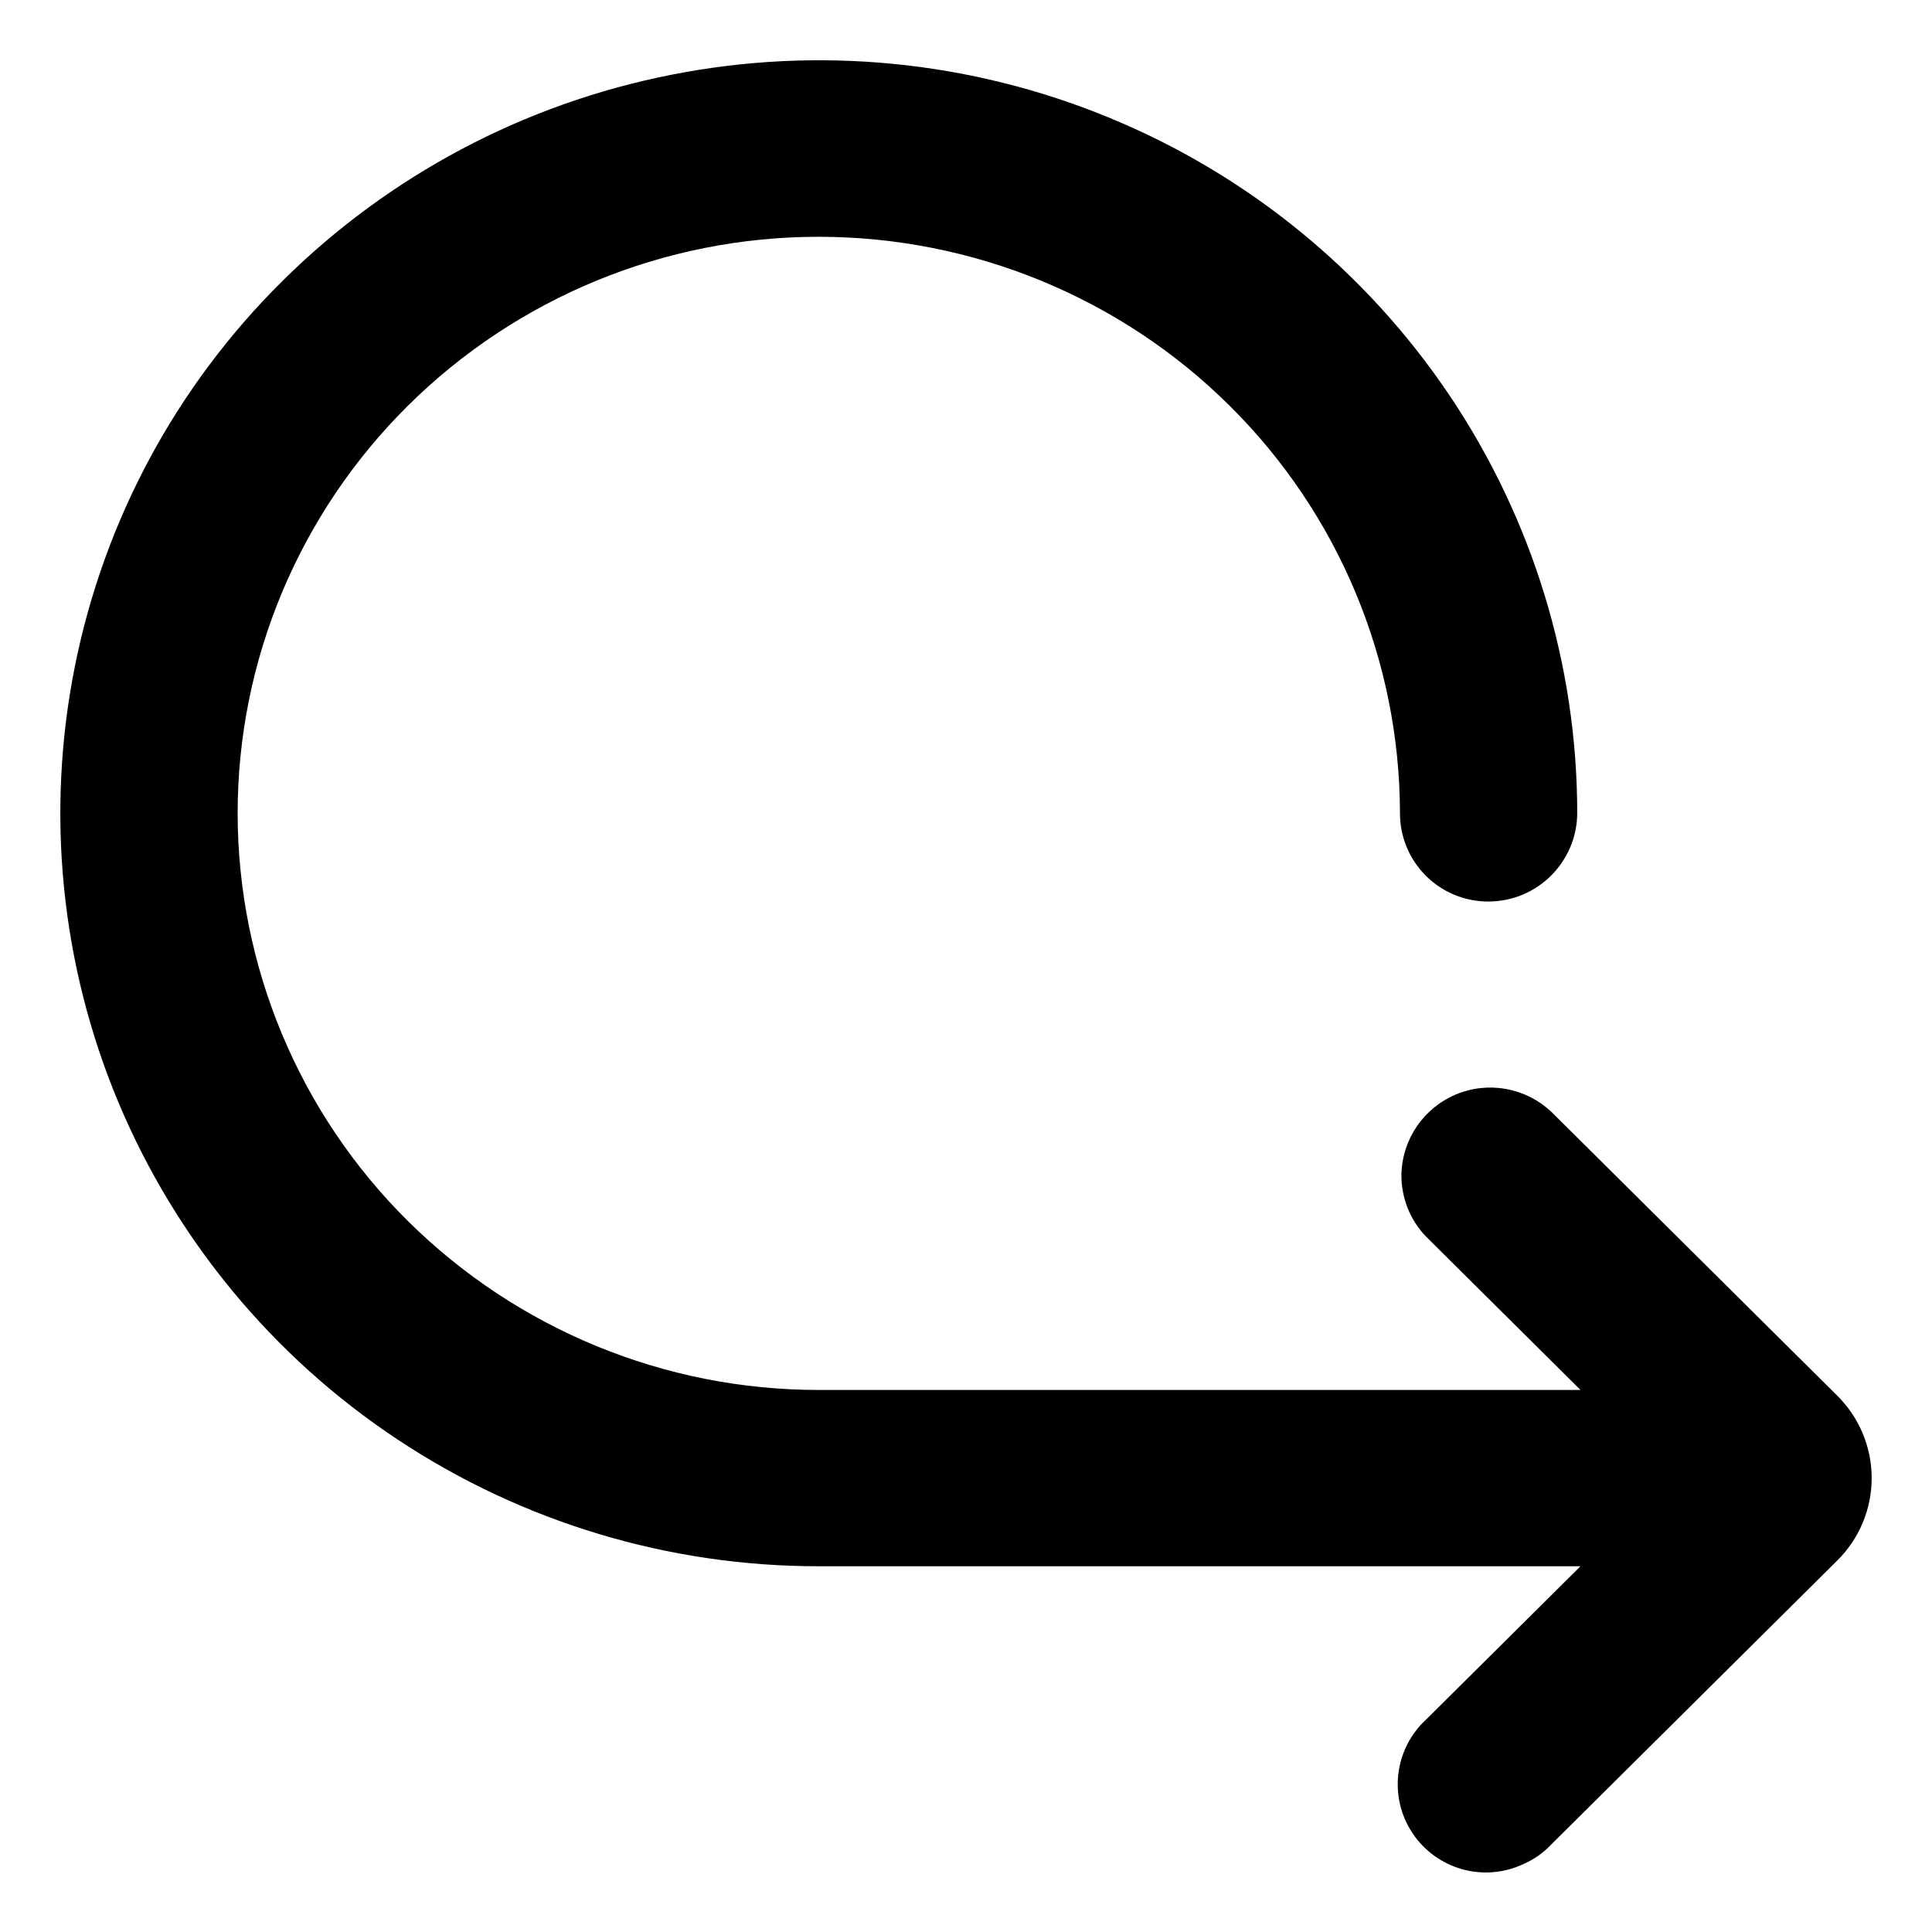
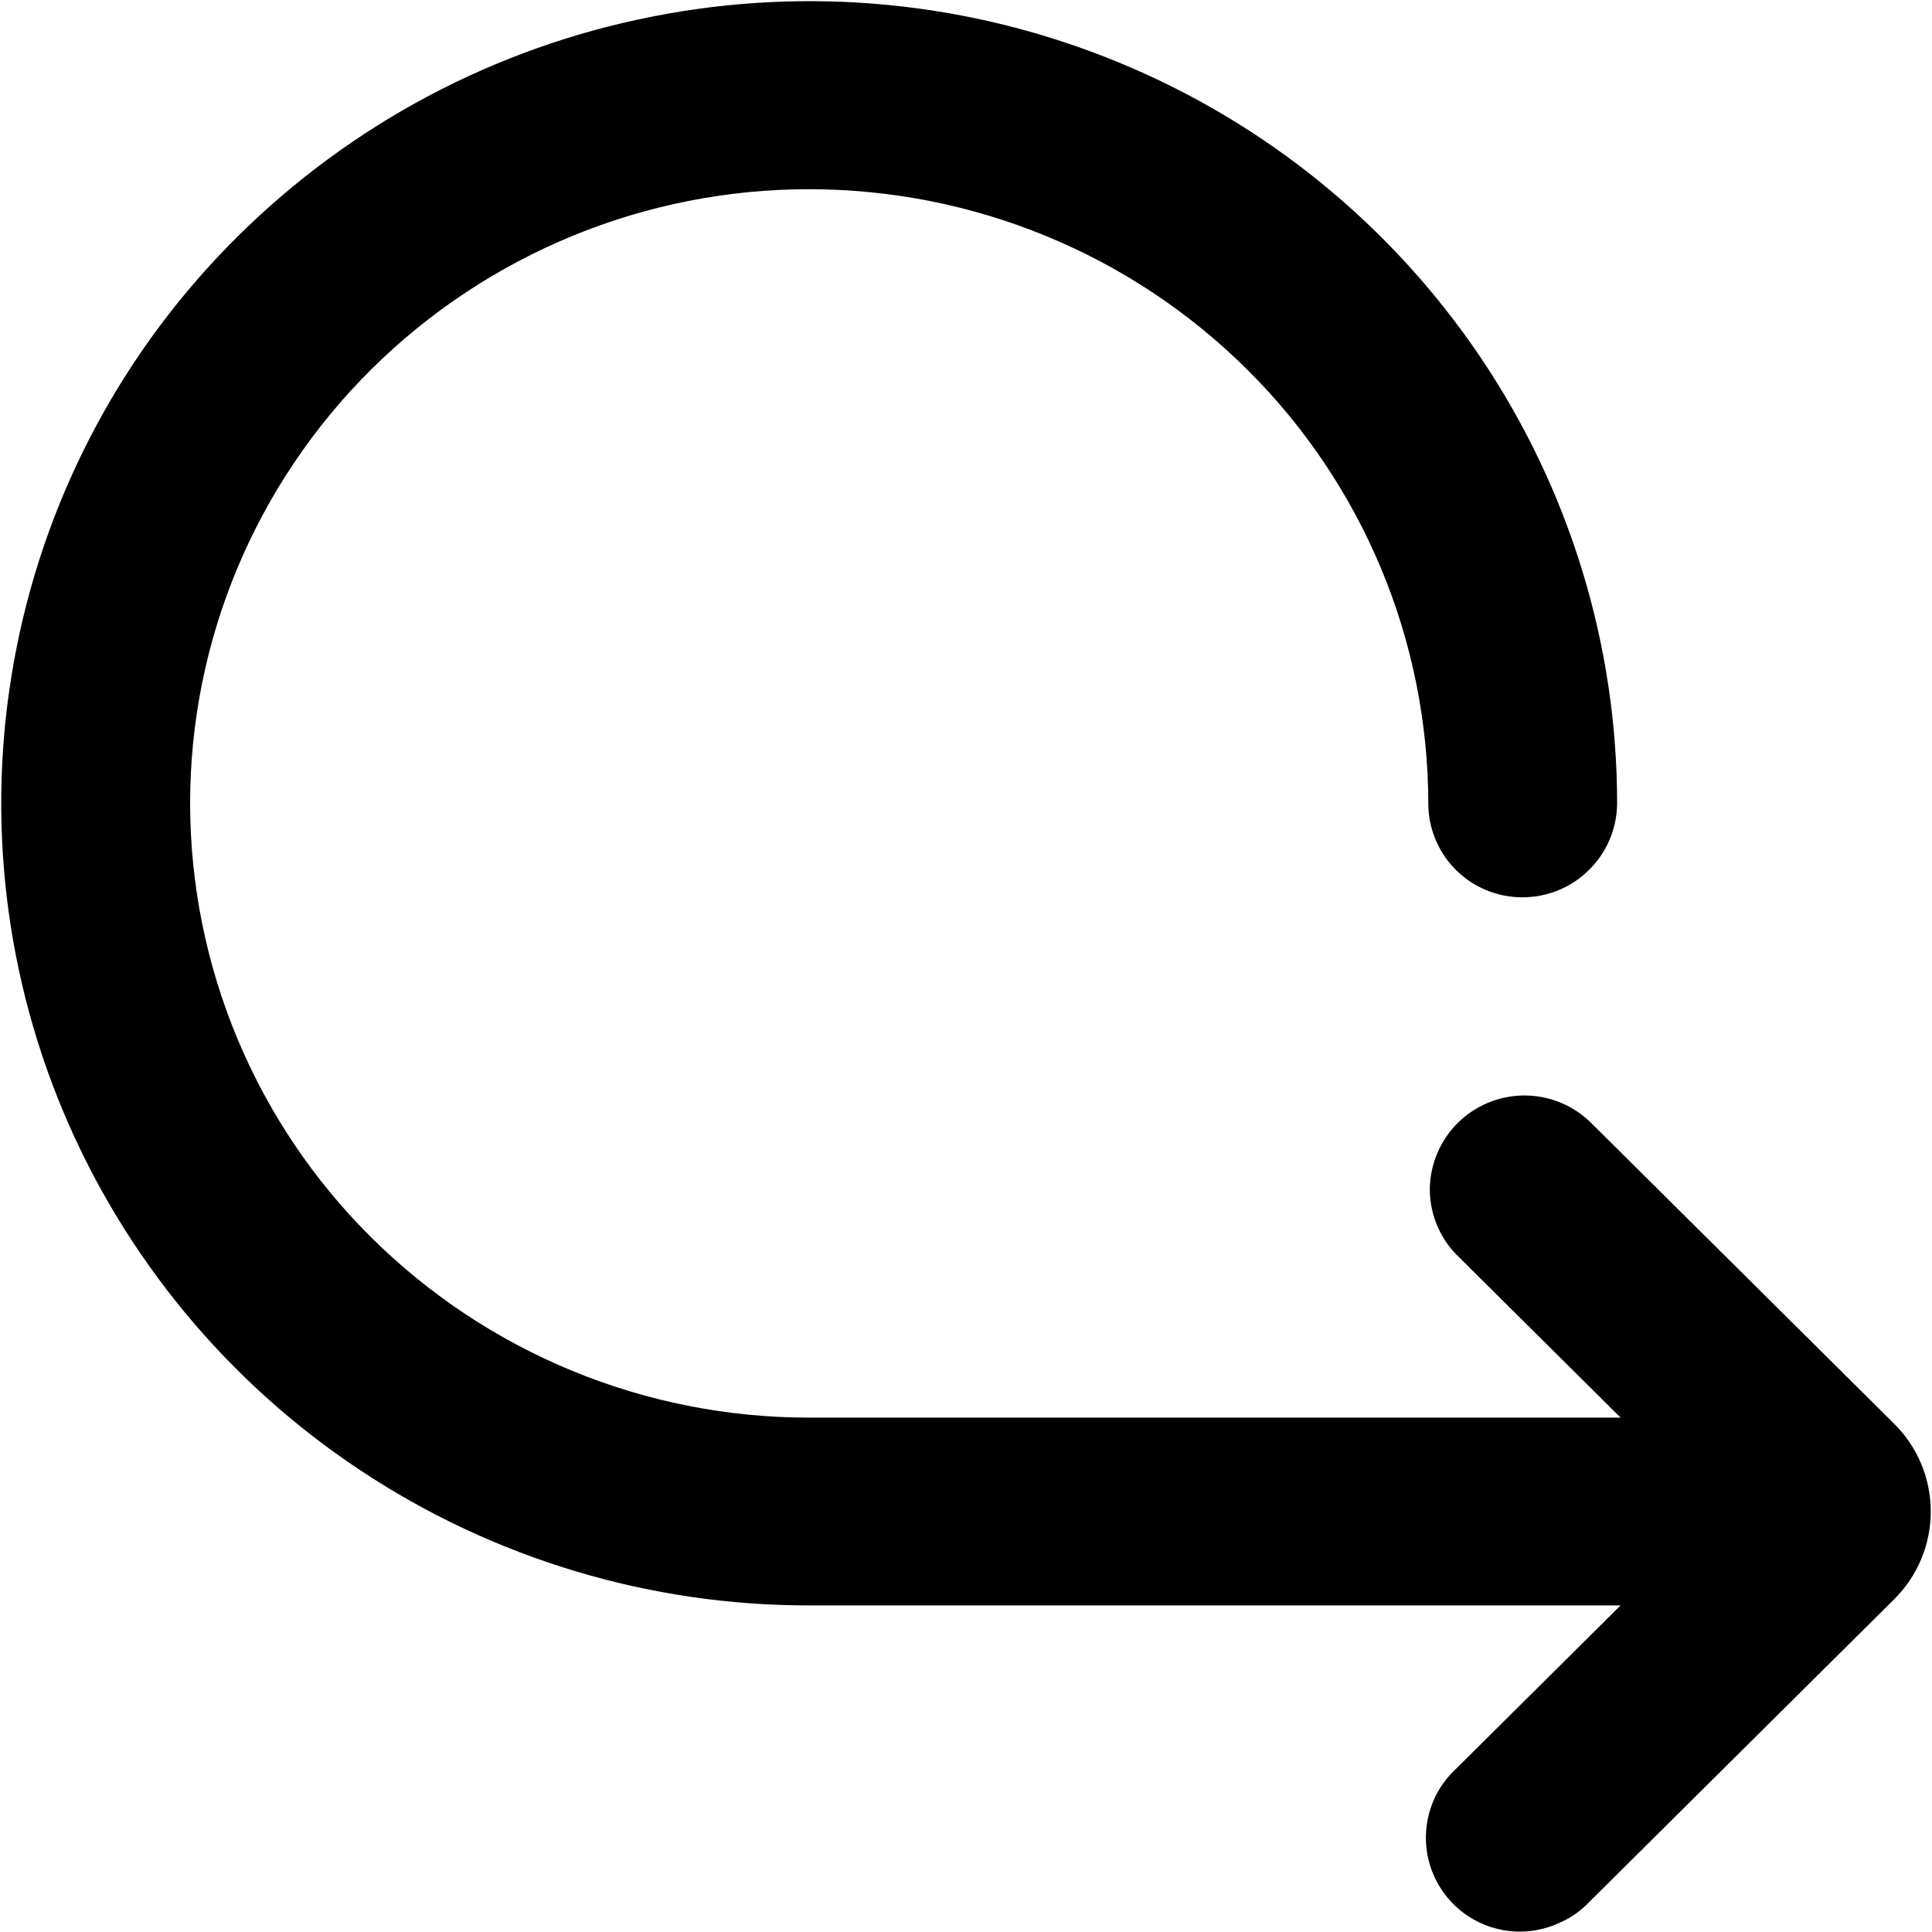
- <svg xmlns="http://www.w3.org/2000/svg" fill="none" viewBox="0 0 16 16">
+ <svg xmlns="http://www.w3.org/2000/svg" fill="none" viewBox="0.49 0.49 15.02 15.02">
  <path fill="currentColor" d="m11.804 10.235 1.285 1.276H6.781a4.83 4.83 0 0 1-3.404-1.4 4.76 4.76 0 0 1-1.409-3.375c0-1.266.507-2.48 1.41-3.376A4.83 4.83 0 0 1 6.78 1.961c1.277 0 2.502.504 3.404 1.4a4.76 4.76 0 0 1 1.41 3.375.73.73 0 0 0 .733.73.736.736 0 0 0 .735-.73c0-1.234-.37-2.44-1.06-3.465A6.27 6.27 0 0 0 9.184.974 6.3 6.3 0 0 0 5.556.62 6.3 6.3 0 0 0 2.34 2.326 6.2 6.2 0 0 0 .62 5.519a6.2 6.2 0 0 0 .358 3.604 6.25 6.25 0 0 0 2.314 2.798 6.3 6.3 0 0 0 3.49 1.05h6.307l-1.276 1.267a.73.73 0 0 0 .802 1.2.7.7 0 0 0 .235-.166l2.364-2.347a.96.96 0 0 0 0-1.368l-2.367-2.35-.007-.006a.736.736 0 0 0-1.234.522.73.73 0 0 0 .198.512" />
</svg>
